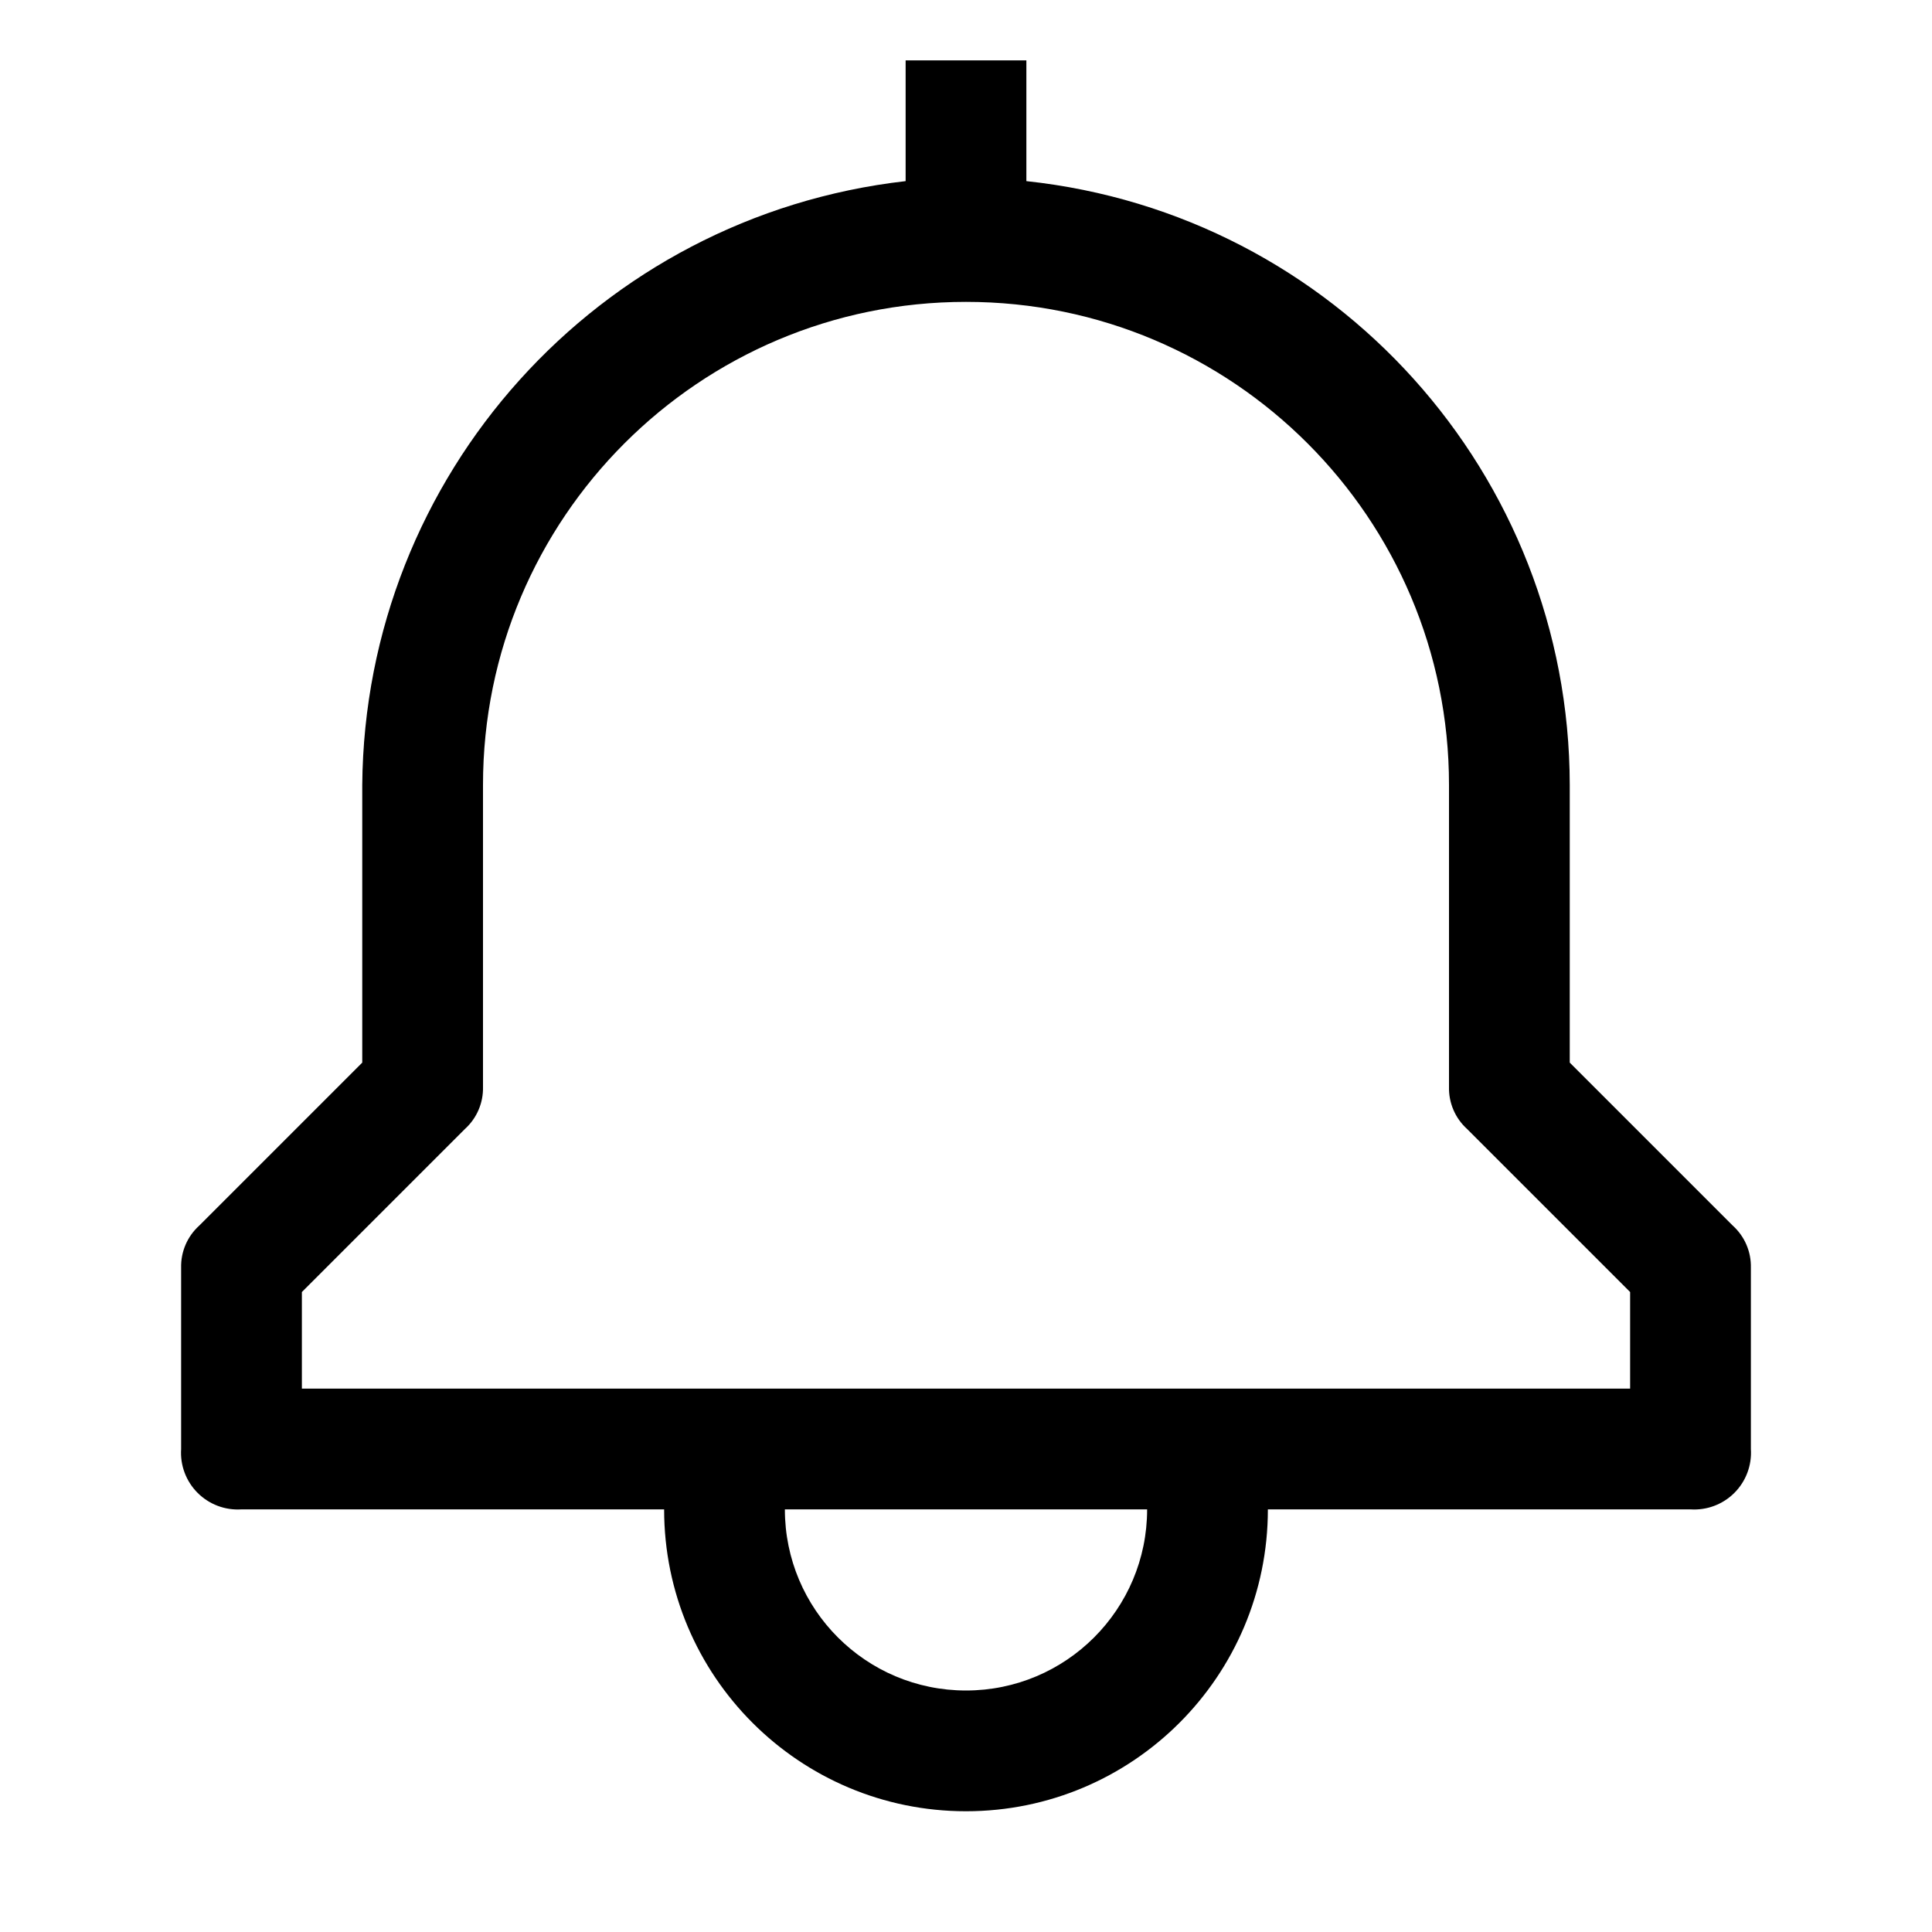
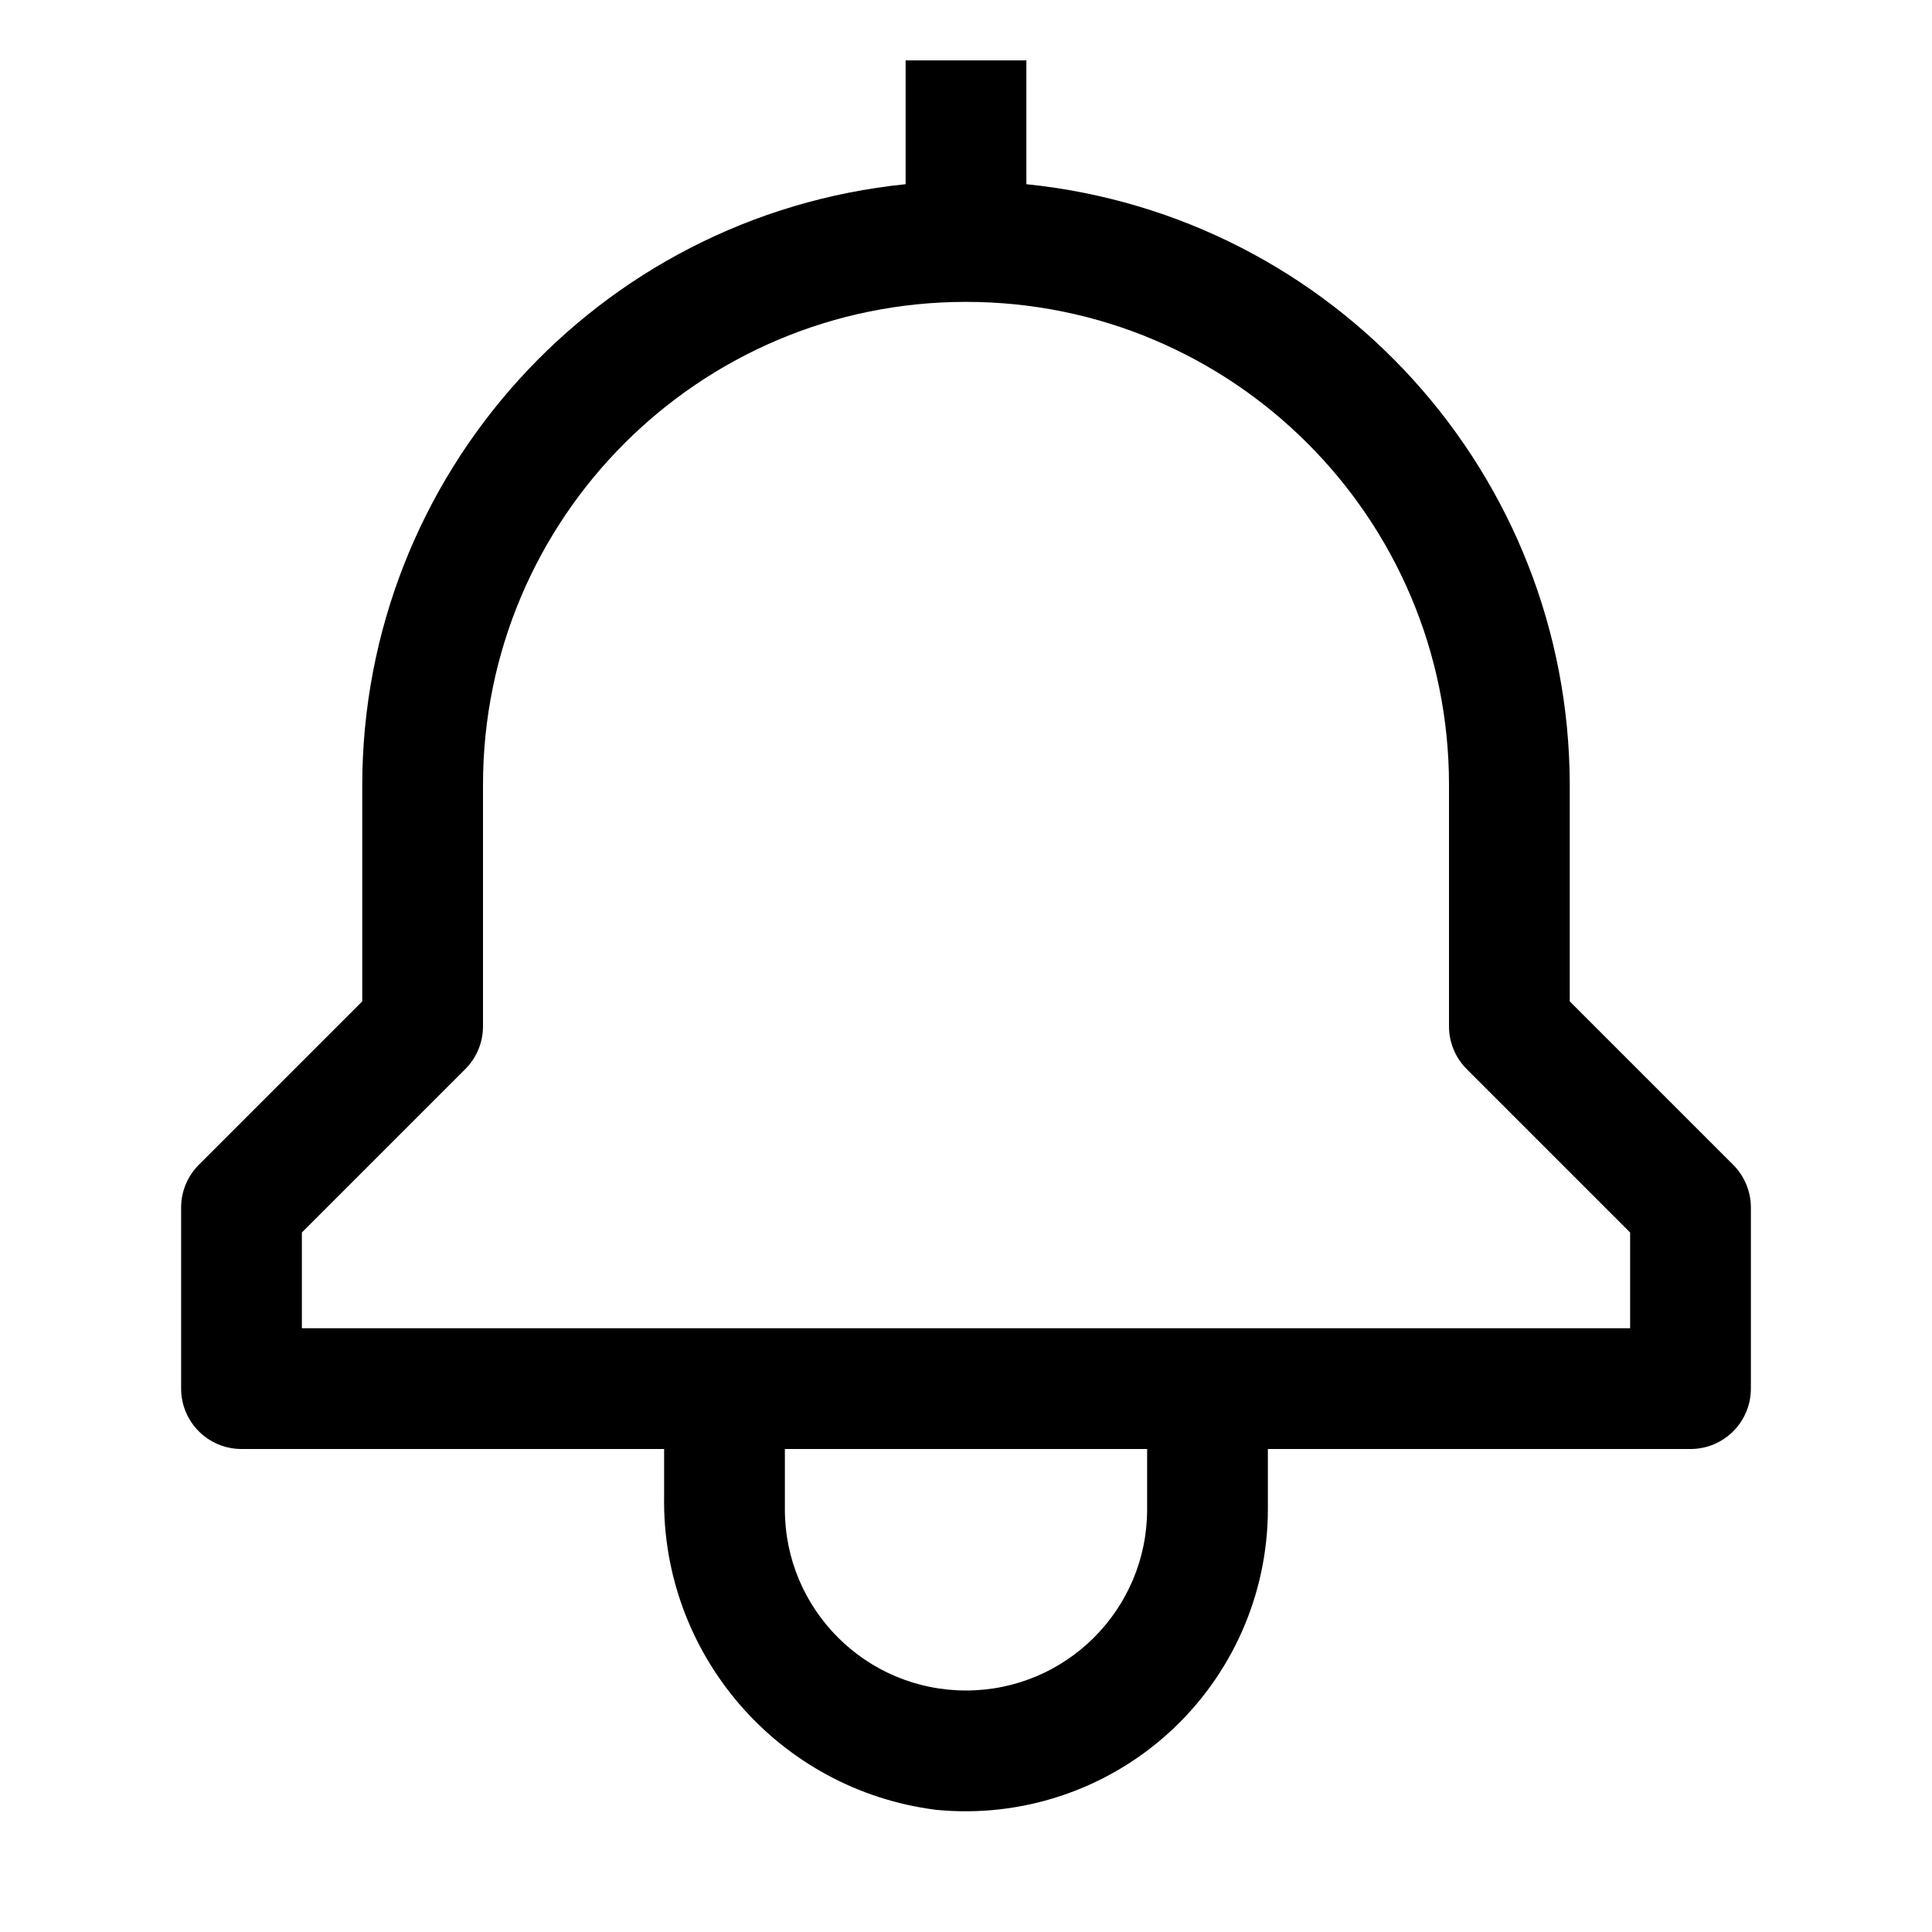
- <svg xmlns="http://www.w3.org/2000/svg" id="icon" viewBox="0 0 32 32">
+ <svg xmlns="http://www.w3.org/2000/svg" id="icon" width="32" height="32" viewBox="0 0 32 32">
  <defs>
-     <style>.cls-1{fill:none;}</style>
+     <style>
+       .cls-1 {
+         fill: none;
+       }
+     </style>
  </defs>
-   <path d="M28.7,20.3,26,17.6V13A10.07,10.07,0,0,0,17,3V1H15V3A10.15,10.15,0,0,0,6,13v4.6L3.3,20.3A.91.91,0,0,0,3,21v3a.94.94,0,0,0,1,1h7a5,5,0,0,0,10,0h7a.94.94,0,0,0,1-1V21A.91.91,0,0,0,28.7,20.3ZM16,28a3,3,0,0,1-3-3h6A3,3,0,0,1,16,28Zm11-5H5V21.4l2.7-2.7A.91.91,0,0,0,8,18V13a8,8,0,0,1,16,0v5a.91.91,0,0,0,.3.7L27,21.4Z" />
+   <path d="M28.707,19.293,26,16.586V13a10.014,10.014,0,0,0-9-9.949V1H15V3.051A10.014,10.014,0,0,0,6,13v3.586L3.293,19.293A1,1,0,0,0,3,20v3a1,1,0,0,0,1,1h7v.777a5.152,5.152,0,0,0,4.5,5.199A5.006,5.006,0,0,0,21,25V24h7a1,1,0,0,0,1-1V20A1,1,0,0,0,28.707,19.293ZM19,25a3,3,0,0,1-6,0V24h6Zm8-3H5V20.414L7.707,17.707A1,1,0,0,0,8,17V13a8,8,0,0,1,16,0v4a1,1,0,0,0,.293.707L27,20.414Z" />
  <rect id="_Transparent_Rectangle_" data-name="&lt;Transparent Rectangle&gt;" class="cls-1" width="32" height="32" />
</svg>
